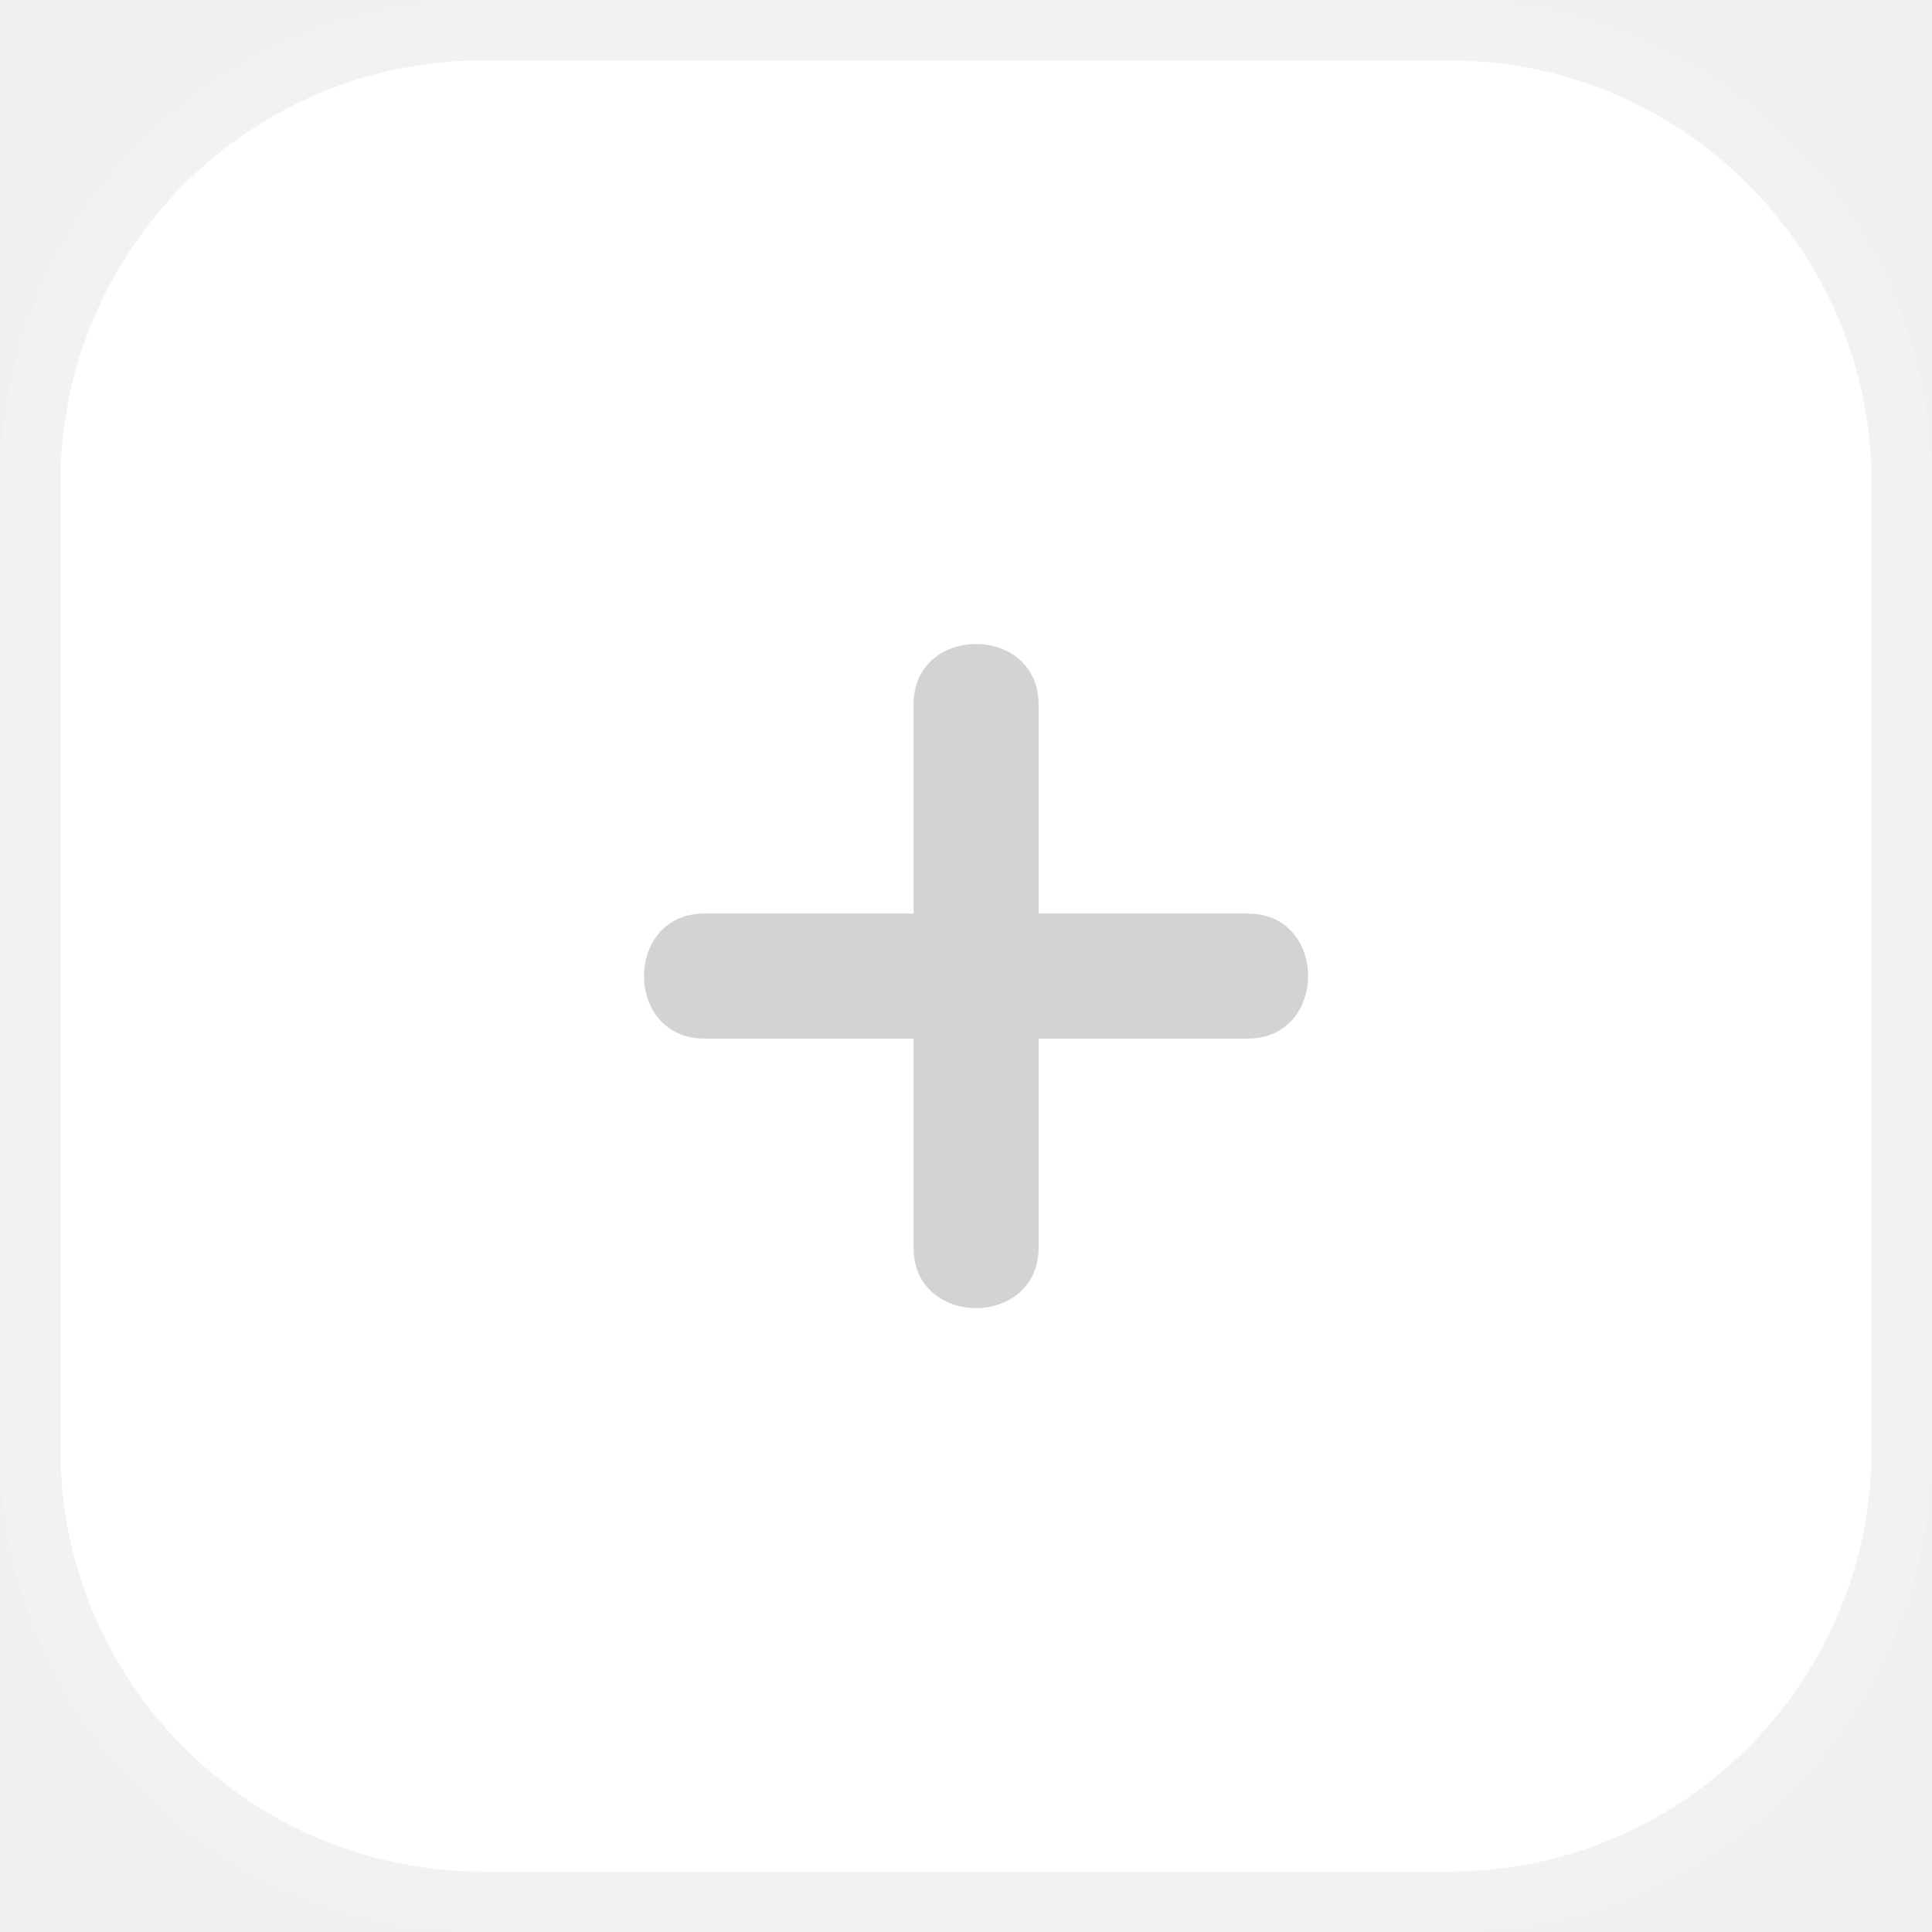
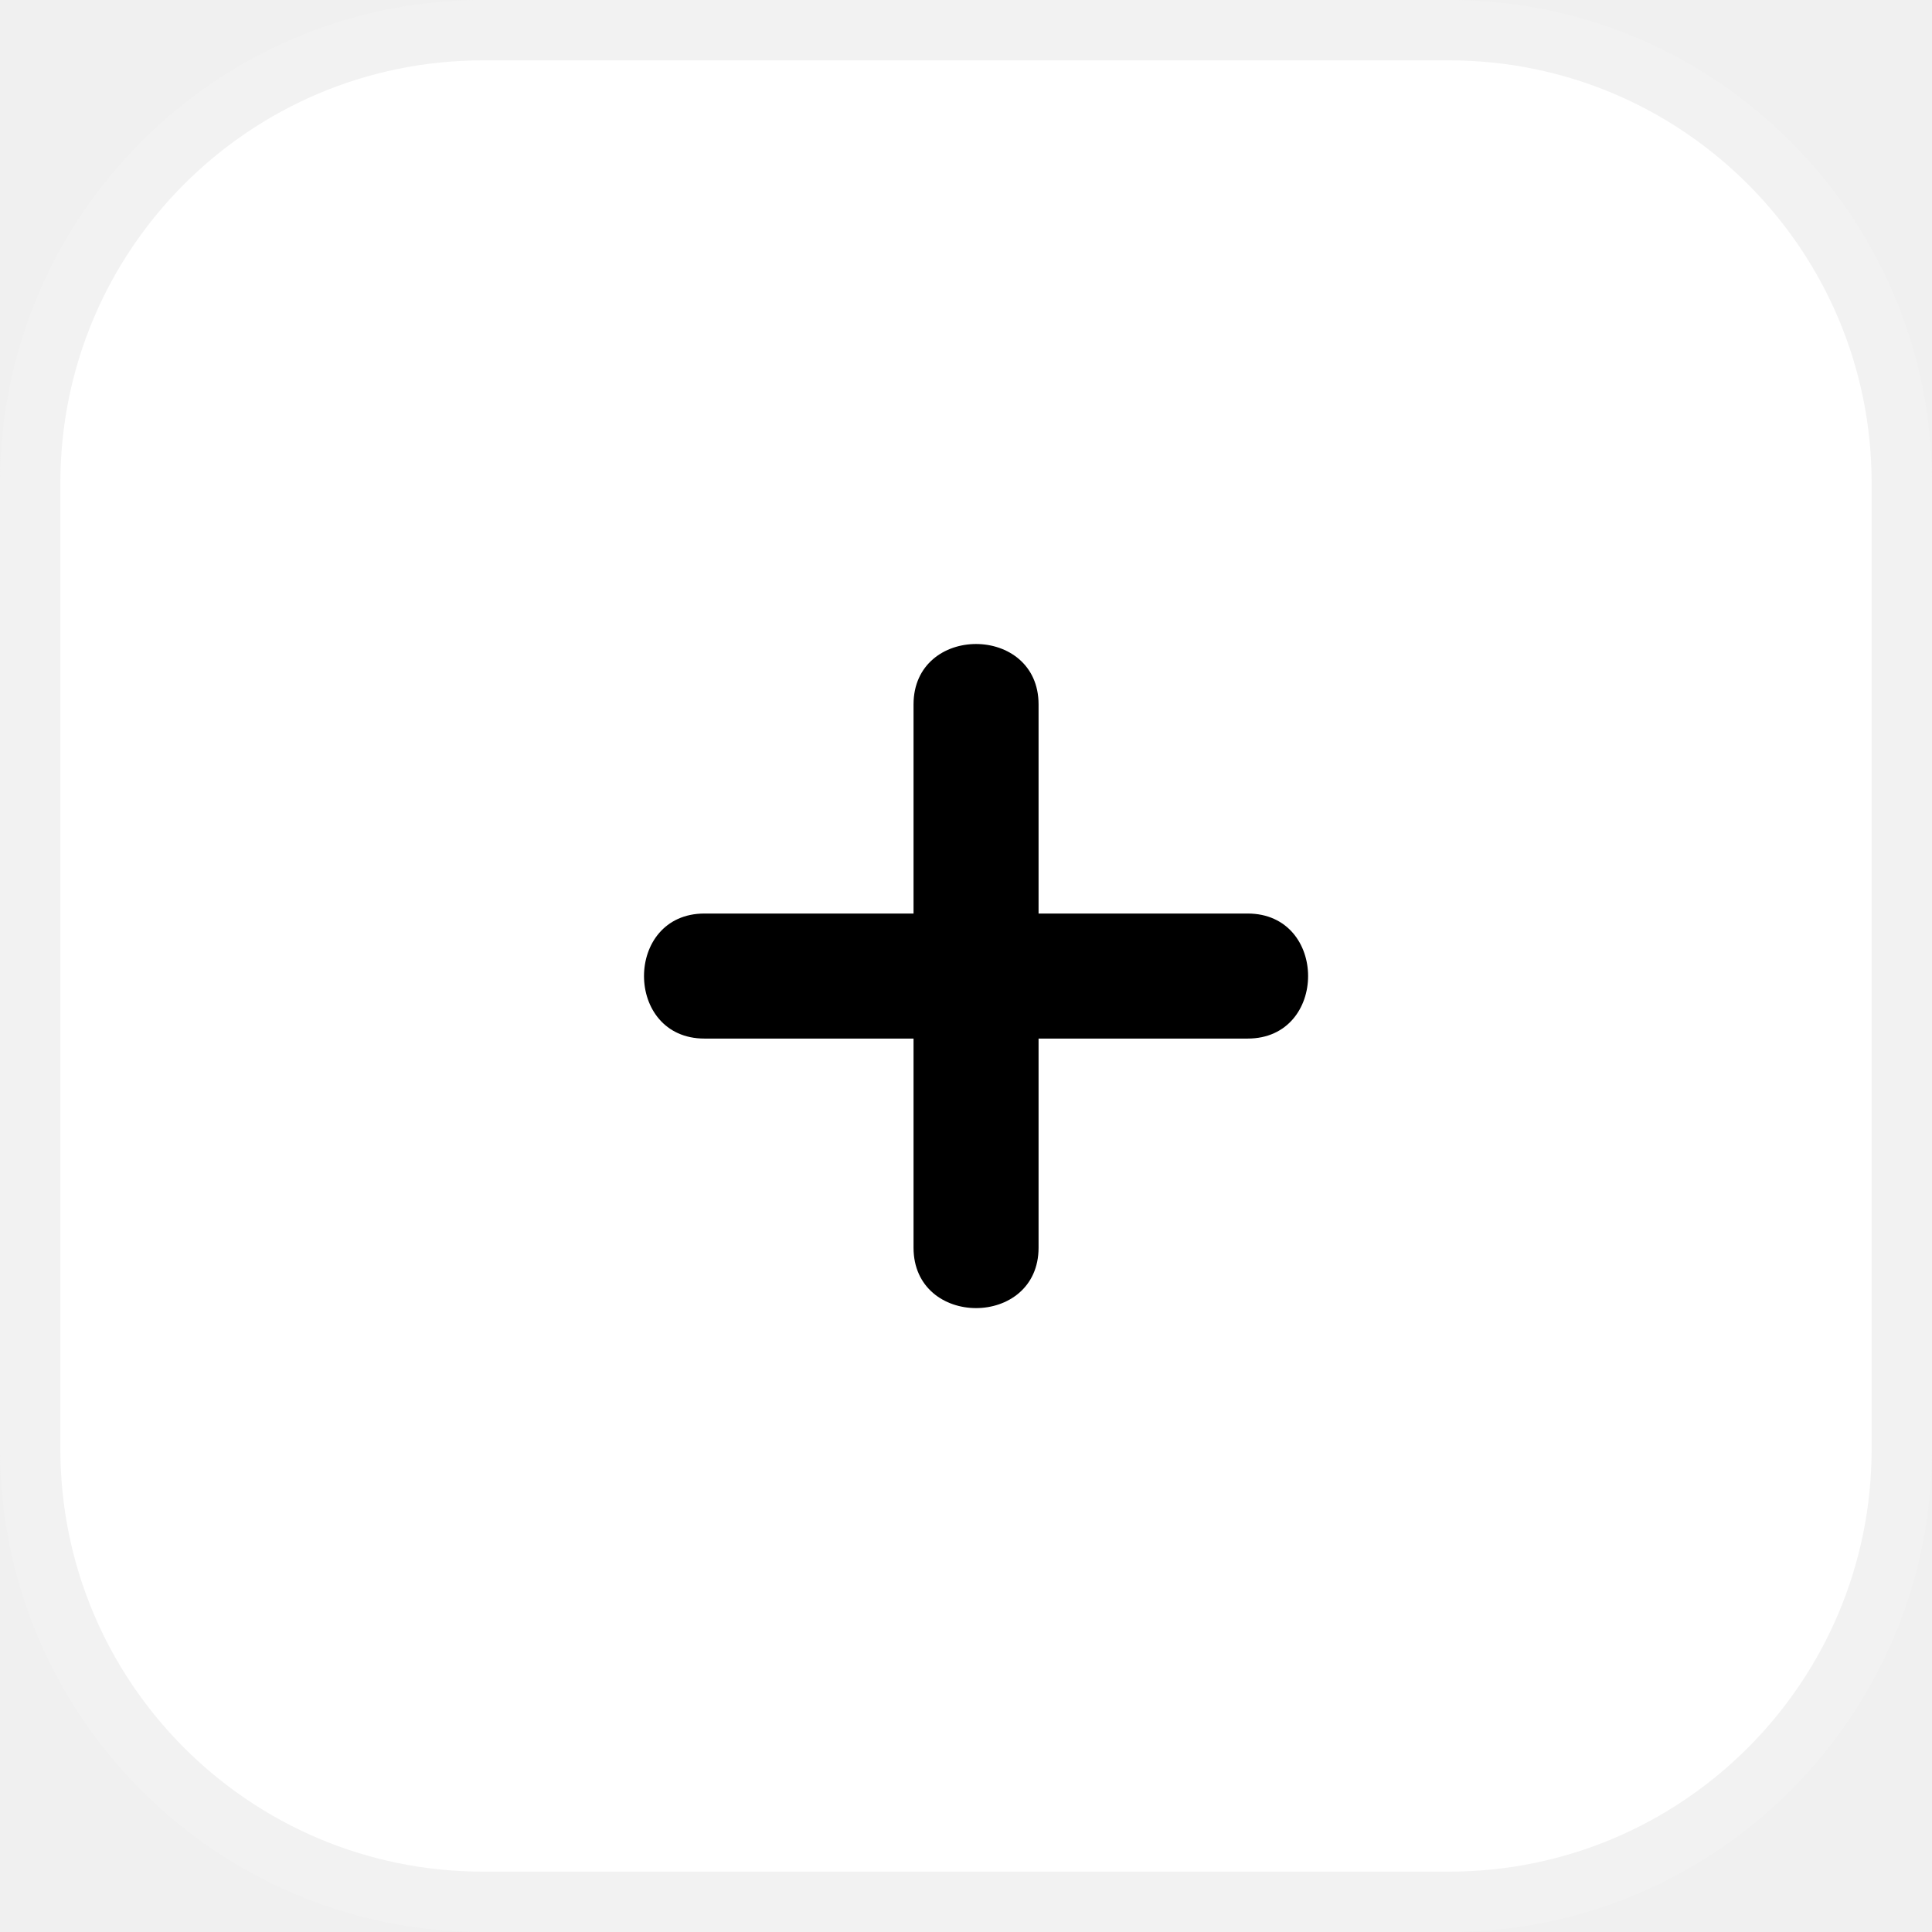
- <svg xmlns="http://www.w3.org/2000/svg" width="32" height="32" viewBox="0 0 32 32" fill="none">
+ <svg xmlns="http://www.w3.org/2000/svg" viewBox="0 0 32 32" fill="#000000">
  <rect x="0.5" y="0.5" width="31" height="31" rx="7.5" fill="white" stroke="#F2F2F2" />
-   <path d="M20.665 15.131H17.202V11.668C17.202 10.333 15.131 10.333 15.131 11.668V15.131H11.668C10.333 15.131 10.333 17.202 11.668 17.202H15.131V20.665C15.131 22 17.202 22 17.202 20.665V17.202H20.665C22 17.202 22 15.131 20.665 15.131Z" fill="#D3D3D3" />
+   <path d="M20.665 15.131H17.202V11.668C17.202 10.333 15.131 10.333 15.131 11.668V15.131H11.668C10.333 15.131 10.333 17.202 11.668 17.202H15.131V20.665C15.131 22 17.202 22 17.202 20.665V17.202H20.665C22 17.202 22 15.131 20.665 15.131Z" fill="#000000" />
</svg>
